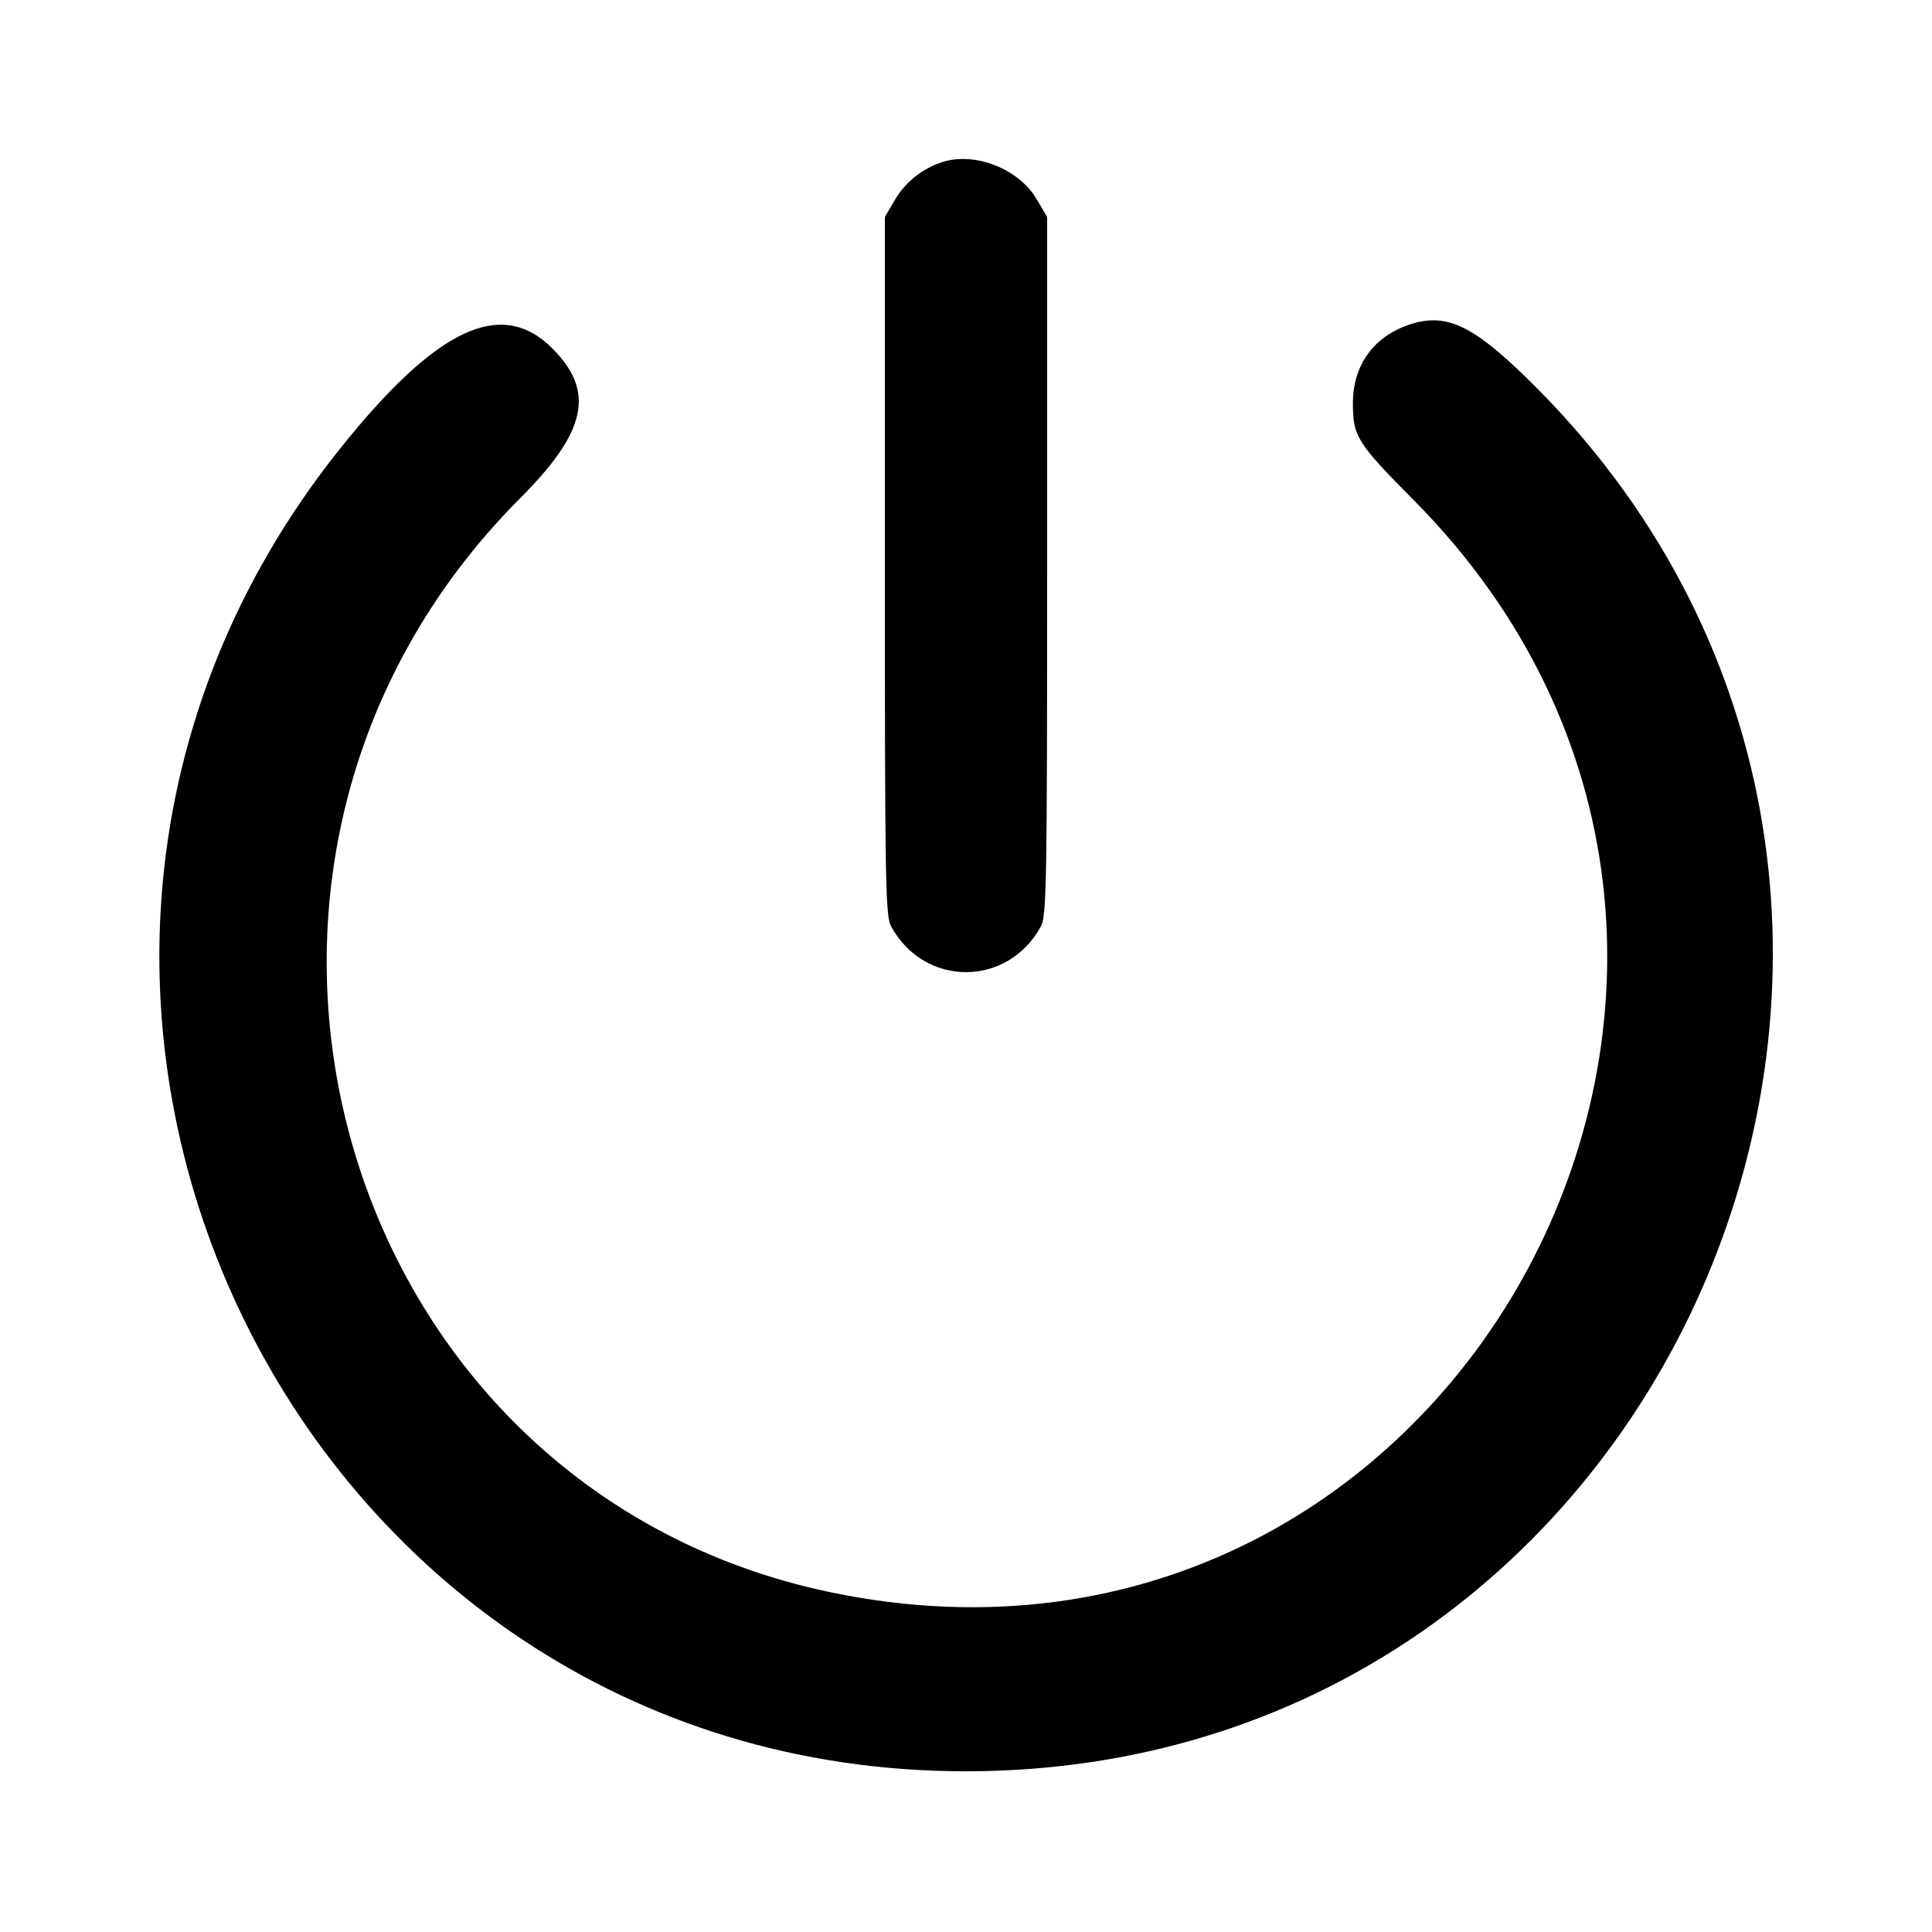
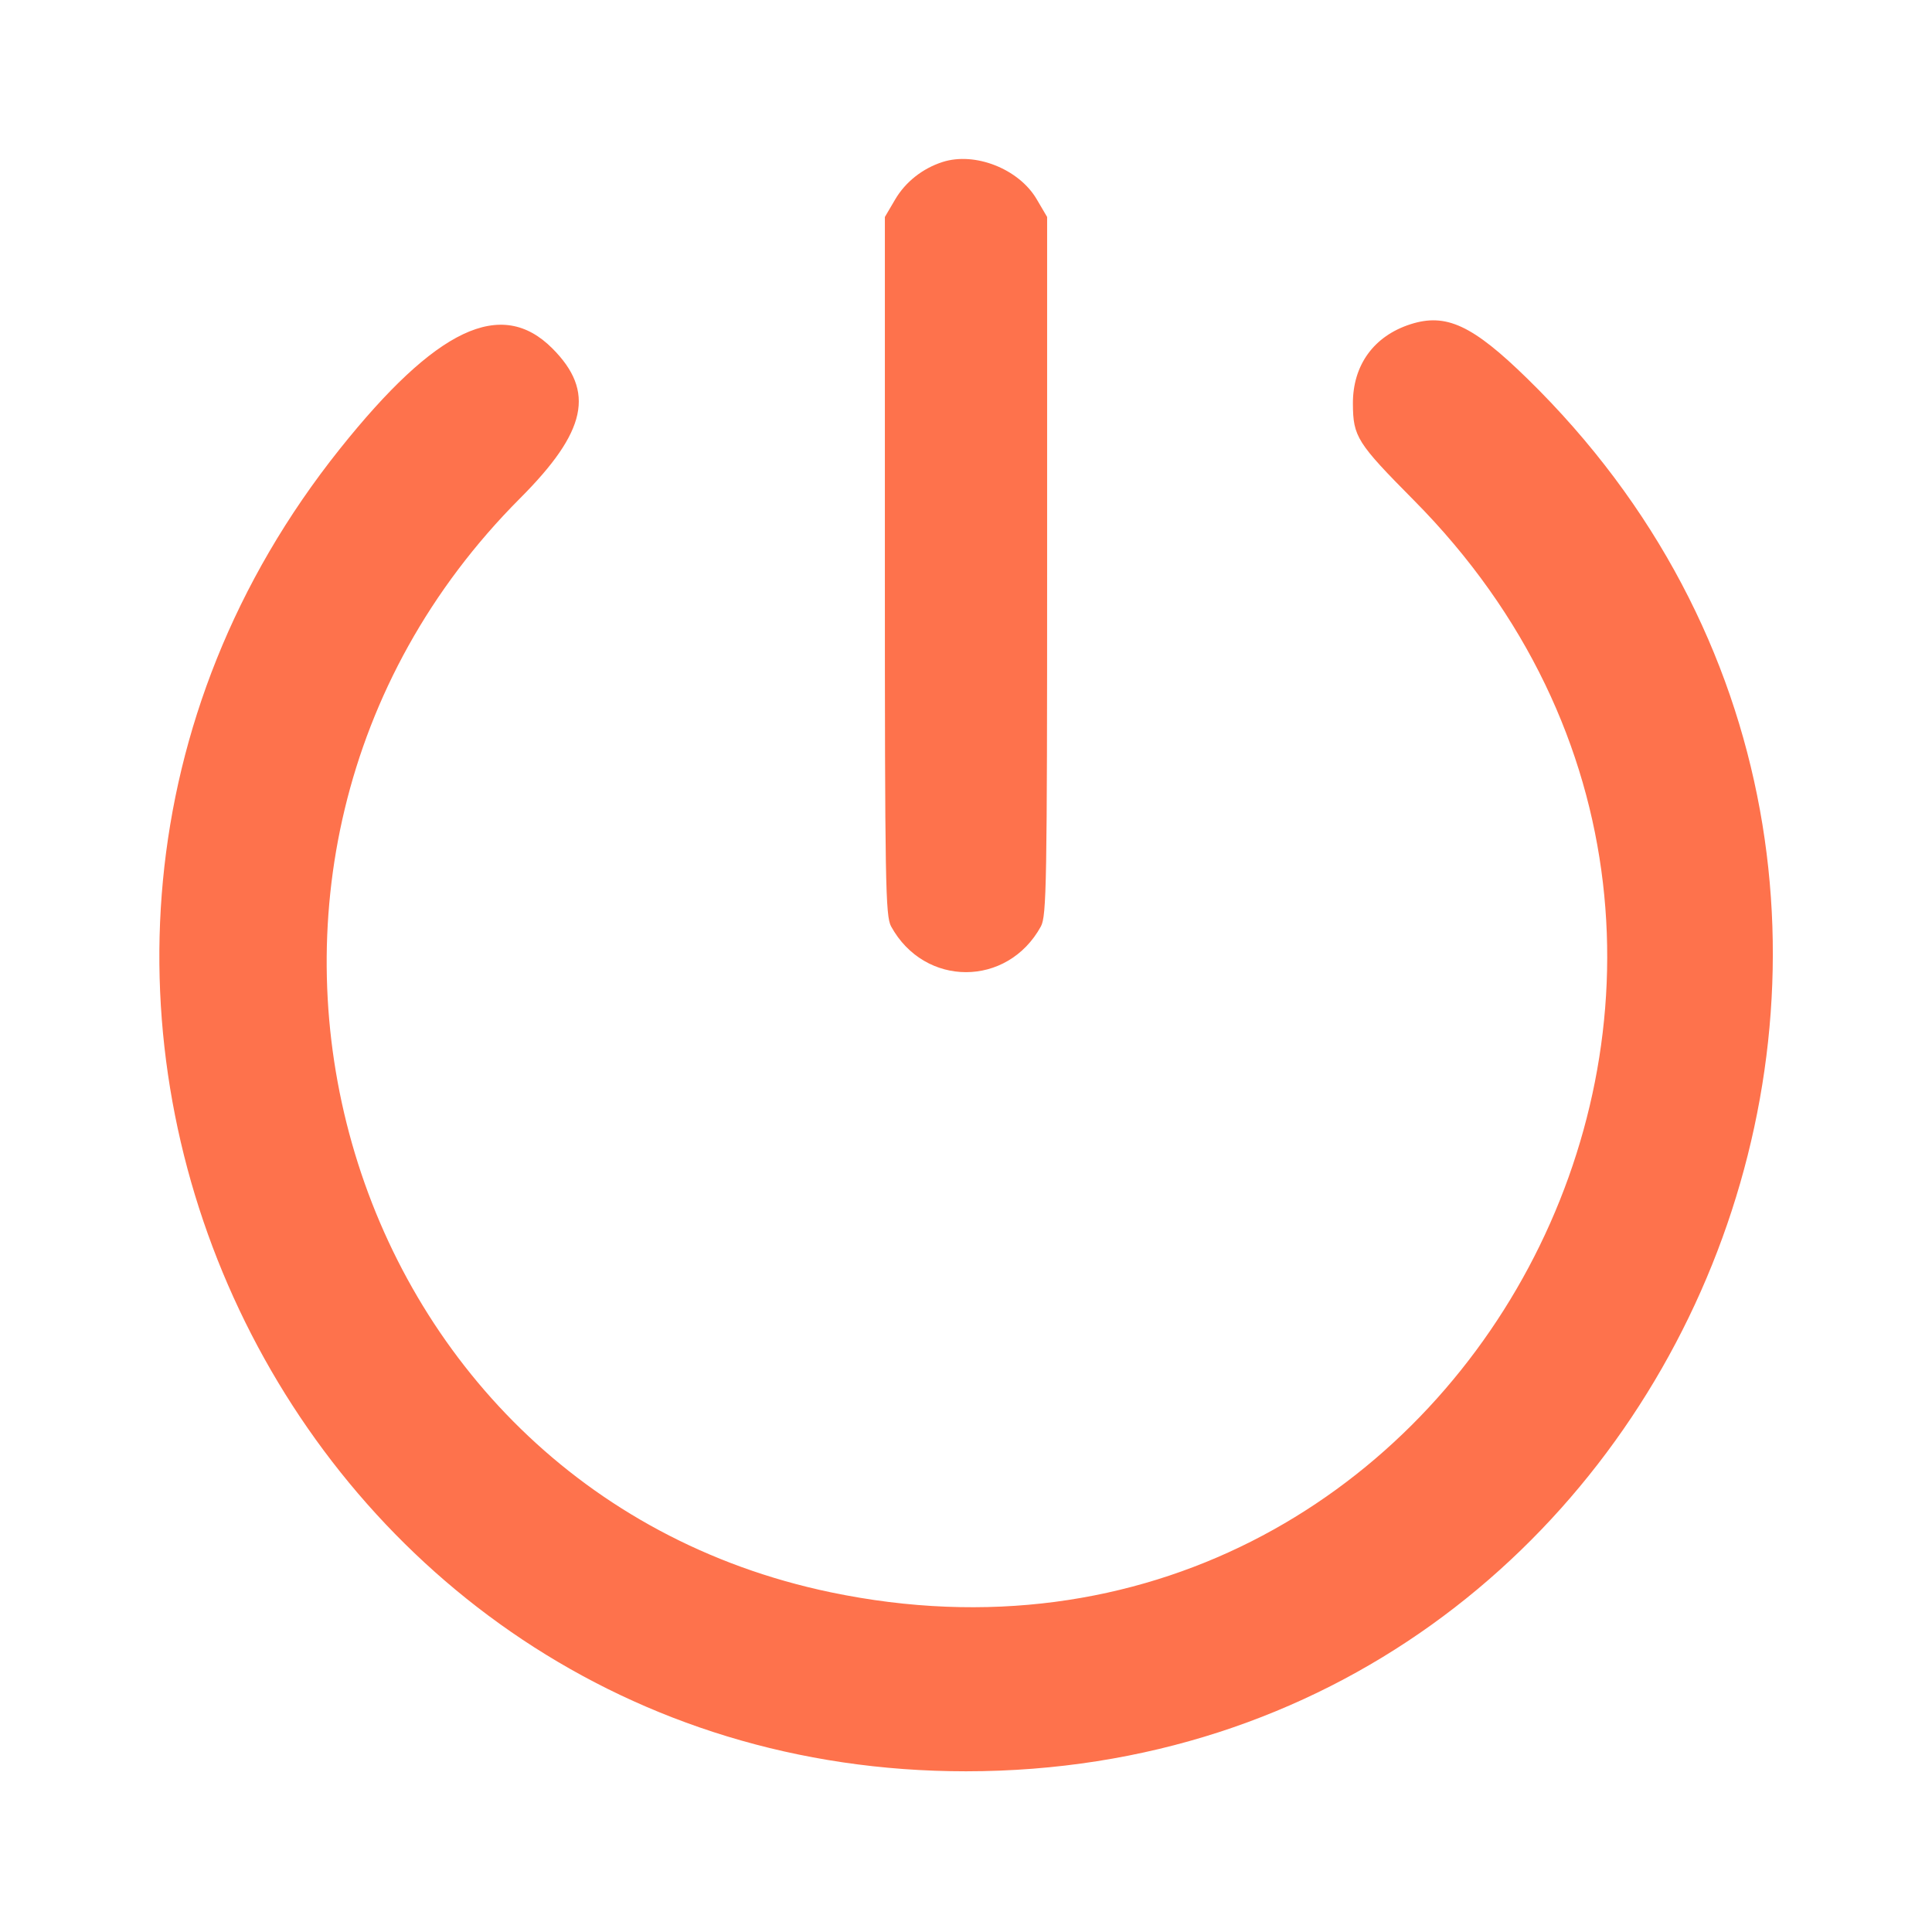
<svg xmlns="http://www.w3.org/2000/svg" id="svg" version="1.1" width="400" height="400" viewBox="0, 0, 400,400">
  <g id="svgg">
-     <path id="path0" d="M195.128 33.545 C 191.002 34.875,187.466 37.670,185.345 41.279 L 183.203 44.922 183.203 117.188 C 183.203 182.999,183.319 189.664,184.498 191.813 C 191.419 204.430,208.581 204.430,215.502 191.813 C 216.681 189.664,216.797 182.999,216.797 117.188 L 216.797 44.922 214.628 41.232 C 210.942 34.962,201.850 31.378,195.128 33.545 M292.003 67.139 C 284.424 69.582,280.063 75.613,280.104 83.594 C 280.140 90.414,280.953 91.701,292.722 103.572 C 386.803 198.472,302.246 356.840,172.002 329.670 C 68.902 308.163,32.185 178.824,107.695 103.147 C 121.490 89.321,123.265 81.054,114.353 72.129 C 103.795 61.556,90.324 67.934,70.342 92.969 C -17.694 203.268,59.738 366.760,200.000 366.728 C 349.611 366.694,423.541 183.262,316.213 78.385 C 304.866 67.297,299.395 64.756,292.003 67.139 " stroke="none" fill="#000000" fill-rule="evenodd" />
+     <path id="path0" d="M195.128 33.545 C 191.002 34.875,187.466 37.670,185.345 41.279 L 183.203 44.922 183.203 117.188 C 183.203 182.999,183.319 189.664,184.498 191.813 C 191.419 204.430,208.581 204.430,215.502 191.813 C 216.681 189.664,216.797 182.999,216.797 117.188 L 216.797 44.922 214.628 41.232 C 210.942 34.962,201.850 31.378,195.128 33.545 M292.003 67.139 C 284.424 69.582,280.063 75.613,280.104 83.594 C 280.140 90.414,280.953 91.701,292.722 103.572 C 386.803 198.472,302.246 356.840,172.002 329.670 C 68.902 308.163,32.185 178.824,107.695 103.147 C 121.490 89.321,123.265 81.054,114.353 72.129 C 103.795 61.556,90.324 67.934,70.342 92.969 C -17.694 203.268,59.738 366.760,200.000 366.728 C 349.611 366.694,423.541 183.262,316.213 78.385 C 304.866 67.297,299.395 64.756,292.003 67.139 " stroke="none" fill="#FE724C" fill-rule="evenodd" />
  </g>
</svg>
